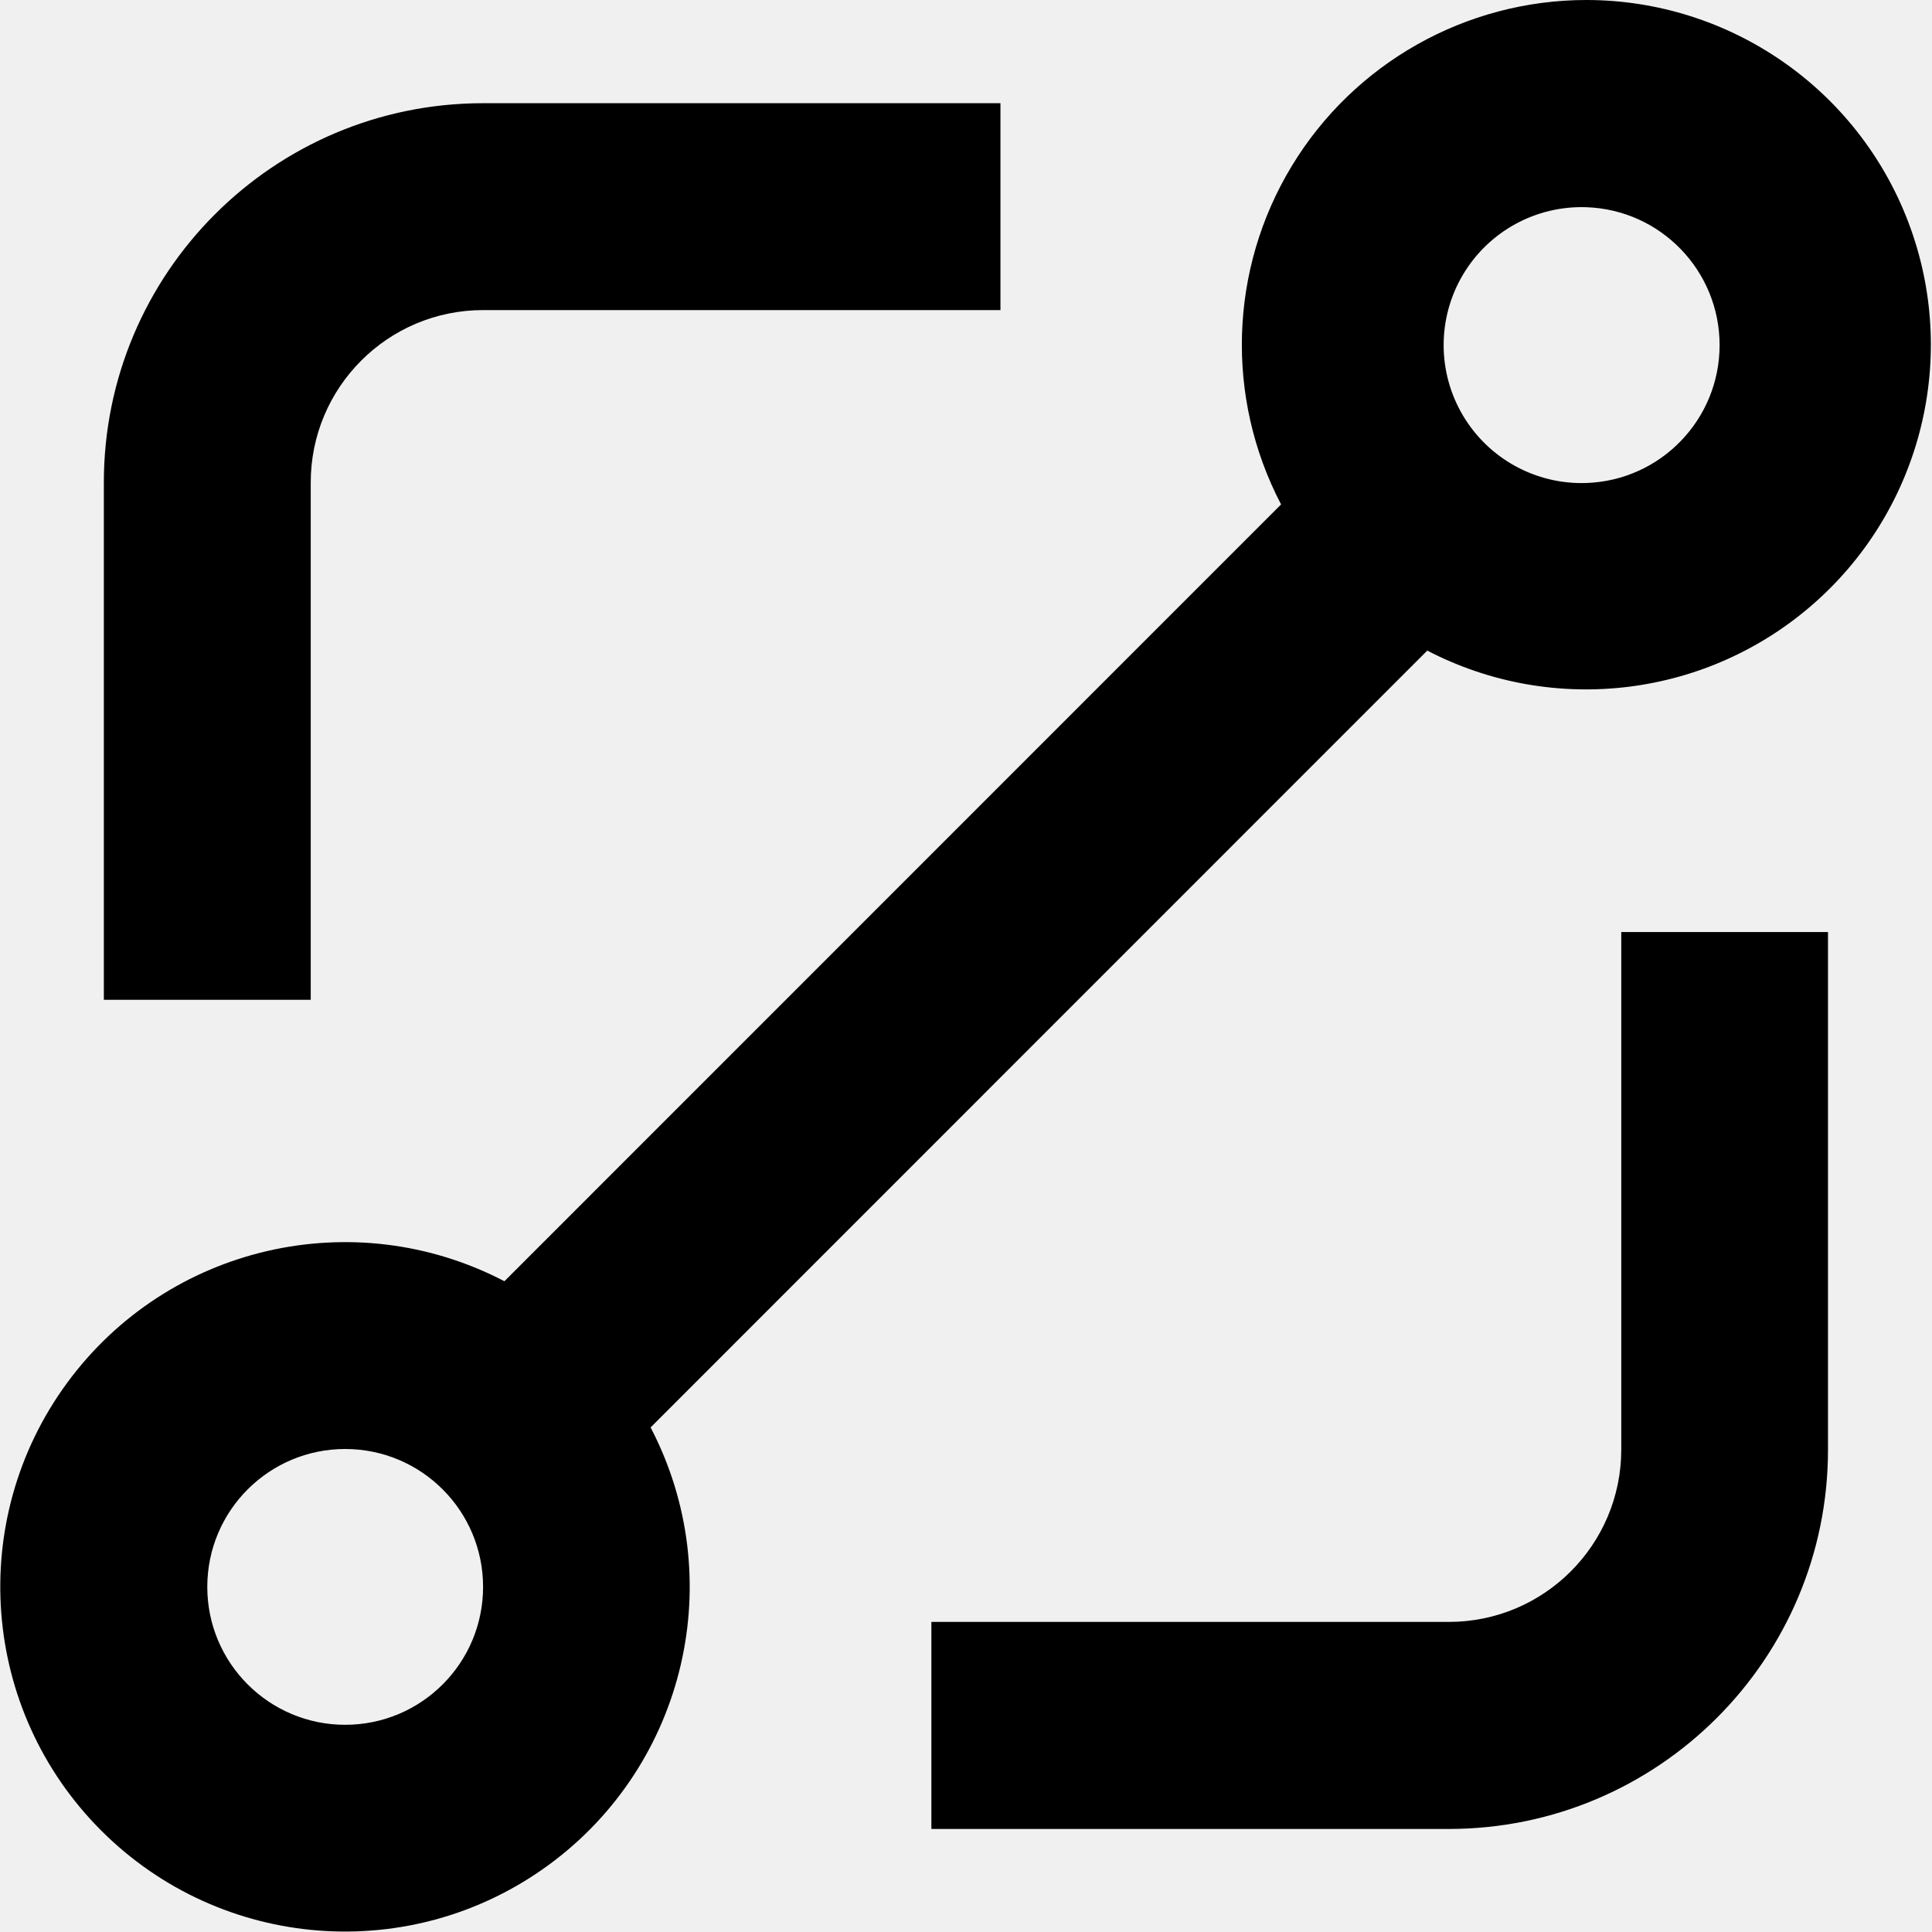
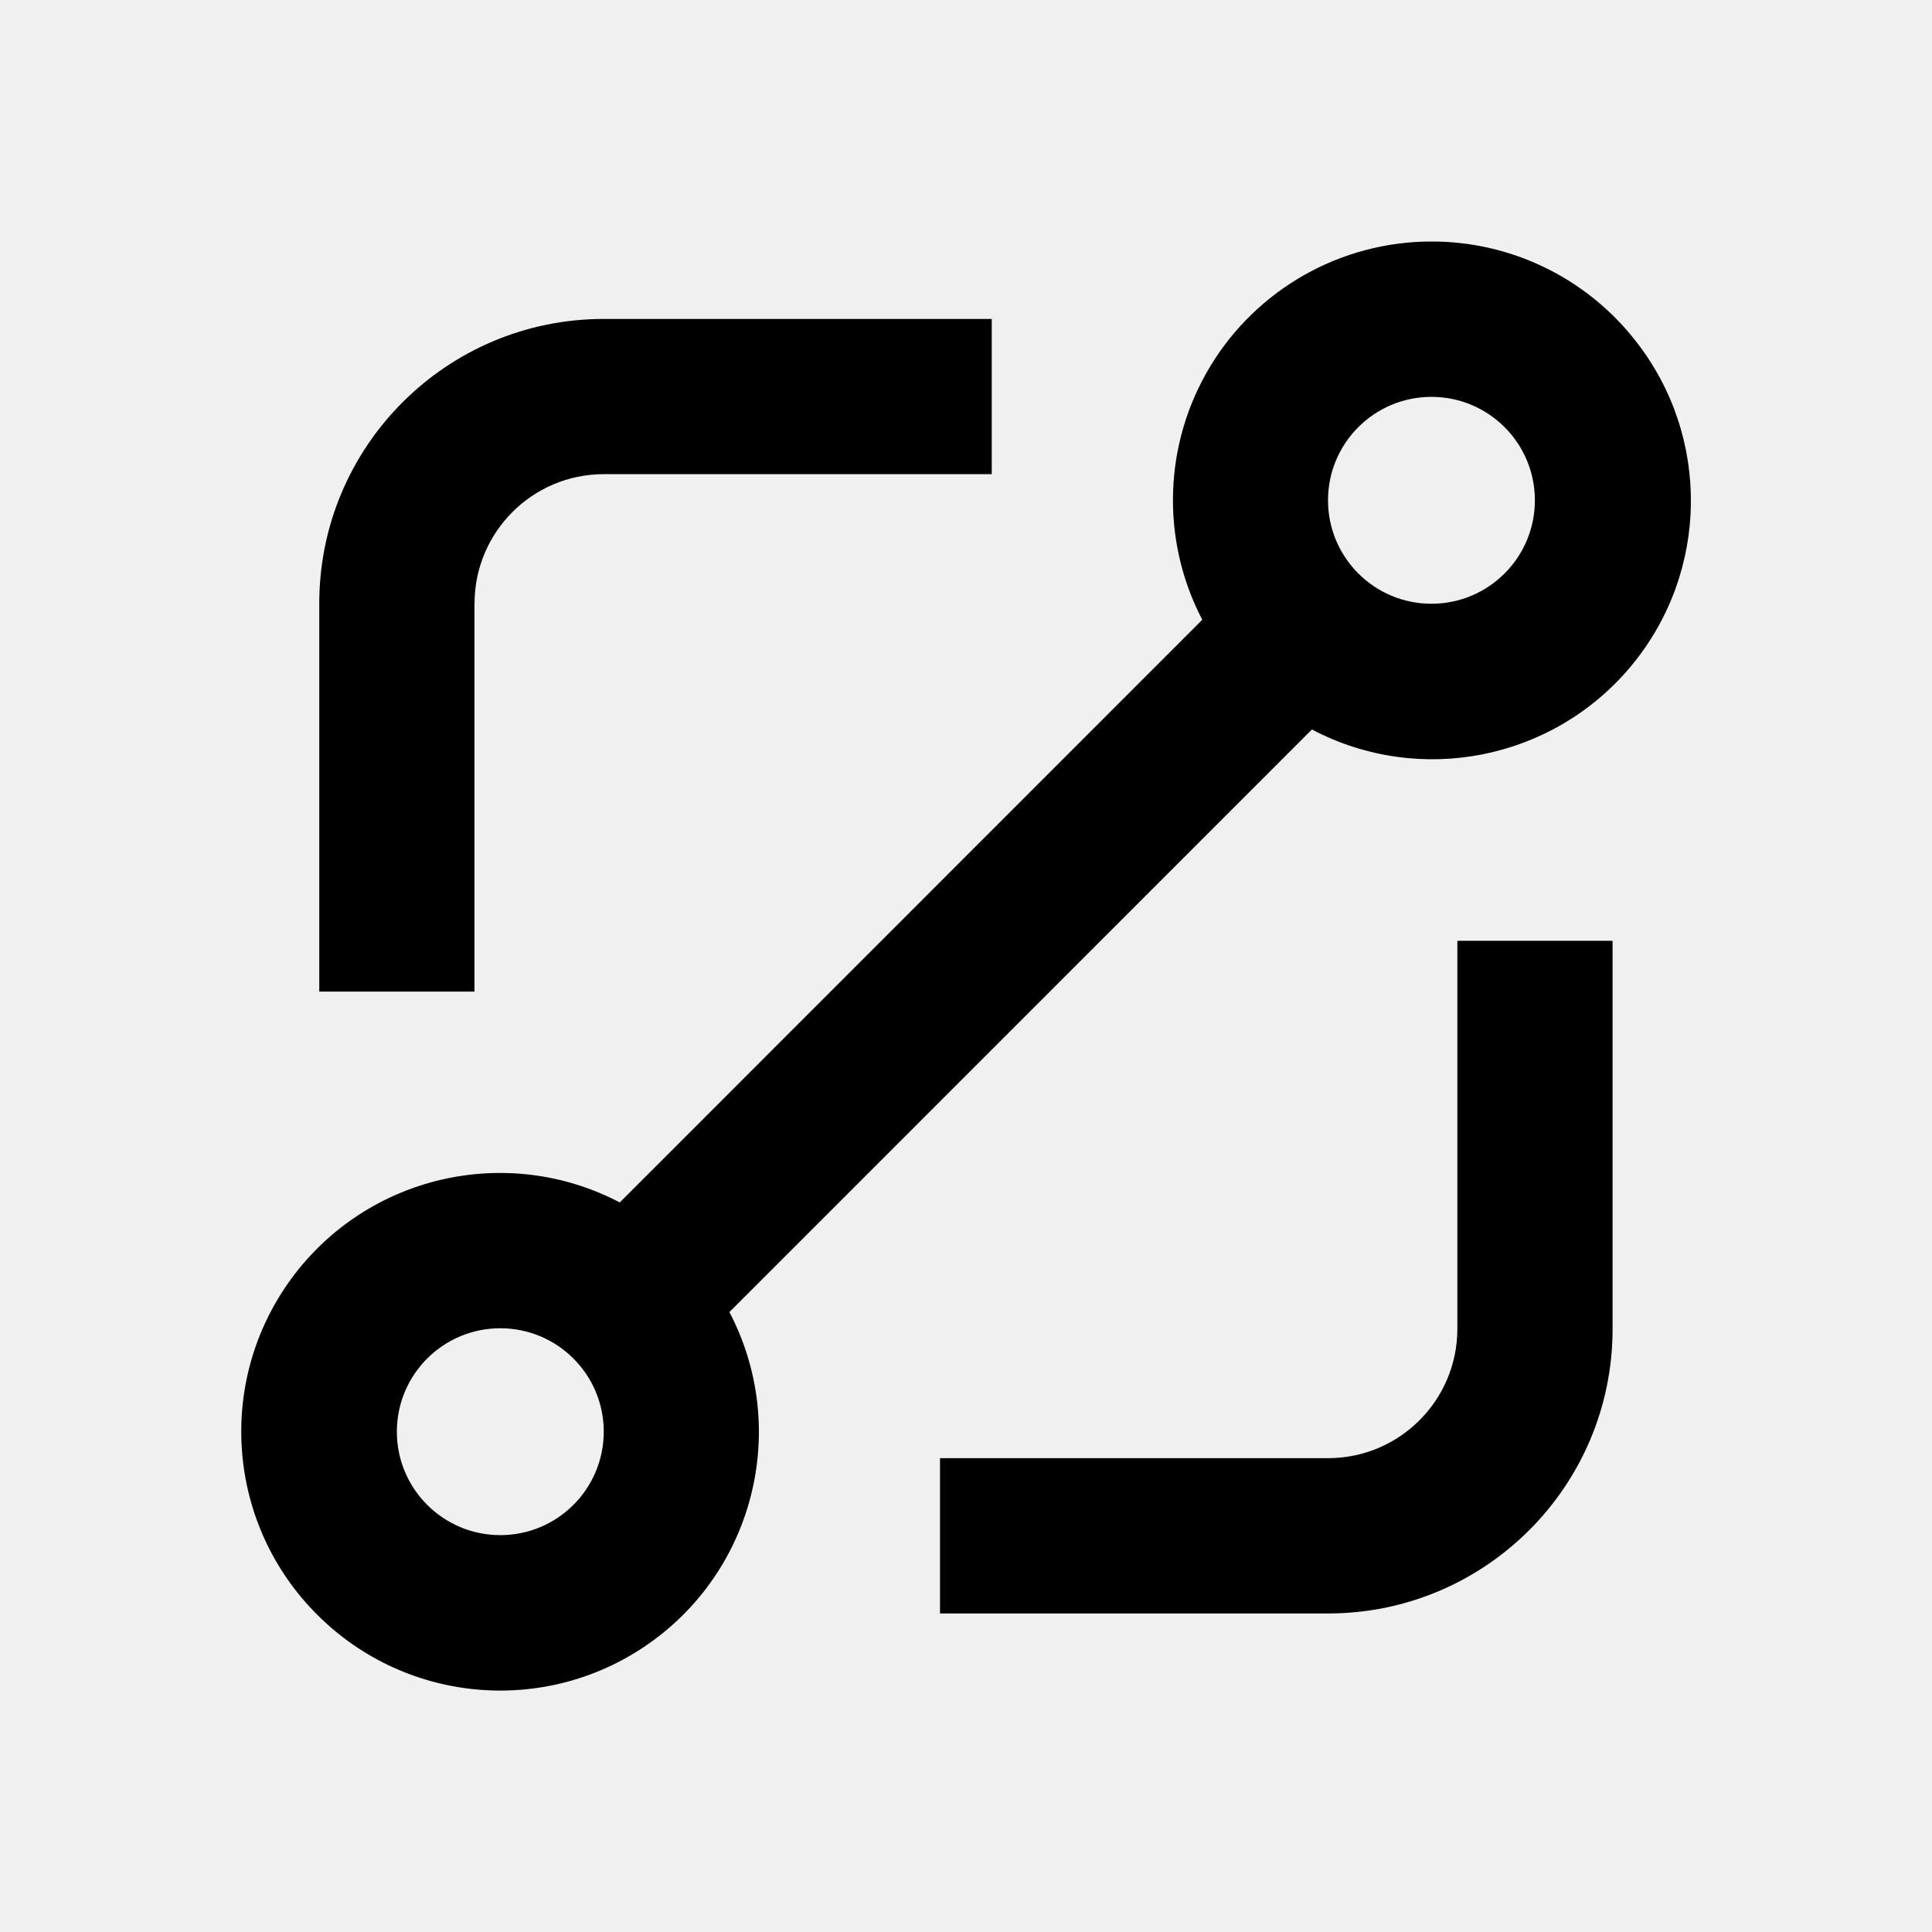
- <svg xmlns="http://www.w3.org/2000/svg" width="12" height="12" fill="none" viewBox="0 0 12 12">
-   <g fill="#000" clip-path="url(#clip0_2248_4)">
-     <path d="M9.854 0a2.141 2.141 0 0 0-1.897 3.133L3.133 7.958a2.141 2.141 0 1 0 .908.908l4.824-4.825A2.141 2.141 0 1 0 9.855 0zm-7.71 10.713a.856.856 0 1 1 0-1.713.856.856 0 0 1 0 1.713zM9.853 3a.857.857 0 1 1 0-1.713.857.857 0 0 1 0 1.713zm.217 6.003a1.071 1.071 0 0 1-1.072 1.071H5.785v1.286h3.213a2.356 2.356 0 0 0 2.356-2.357V5.789H10.07v3.214zM1.93 2.998A1.071 1.071 0 0 1 3 1.926h3.214V.641H3A2.356 2.356 0 0 0 .645 2.998V6.21H1.93V2.998z" />
-   </g>
-   <defs>
-     <clipPath id="clip0_2248_4">
-       <path fill="#fff" d="M0 0h12v12H0z" />
-     </clipPath>
-   </defs>
+ <svg xmlns="http://www.w3.org/2000/svg" width="24" height="24" fill="none" viewBox="0 0 24 24">
+   <path fill="#000" d="M17.782 3a3.213 3.213 0 0 0-2.847 4.699l-7.236 7.238a3.213 3.213 0 0 0-3.758 5.122 3.213 3.213 0 0 0 5.12-3.76l7.236-7.237a3.212 3.212 0 0 0 4.016-4.834A3.213 3.213 0 0 0 17.782 3zM6.215 19.07a1.285 1.285 0 1 1 0-2.57 1.285 1.285 0 0 1 0 2.57zM17.782 7.5a1.285 1.285 0 1 1 0-2.57 1.285 1.285 0 0 1 0 2.57zm.322 9.008a1.607 1.607 0 0 1-1.607 1.606h-4.82v1.929h4.82a3.534 3.534 0 0 0 3.535-3.535v-4.821h-1.928v4.82zM5.895 7.498A1.607 1.607 0 0 1 7.5 5.89h4.82V3.962H7.5a3.534 3.534 0 0 0-3.534 3.536v4.82h1.928v-4.82z" />
</svg>
